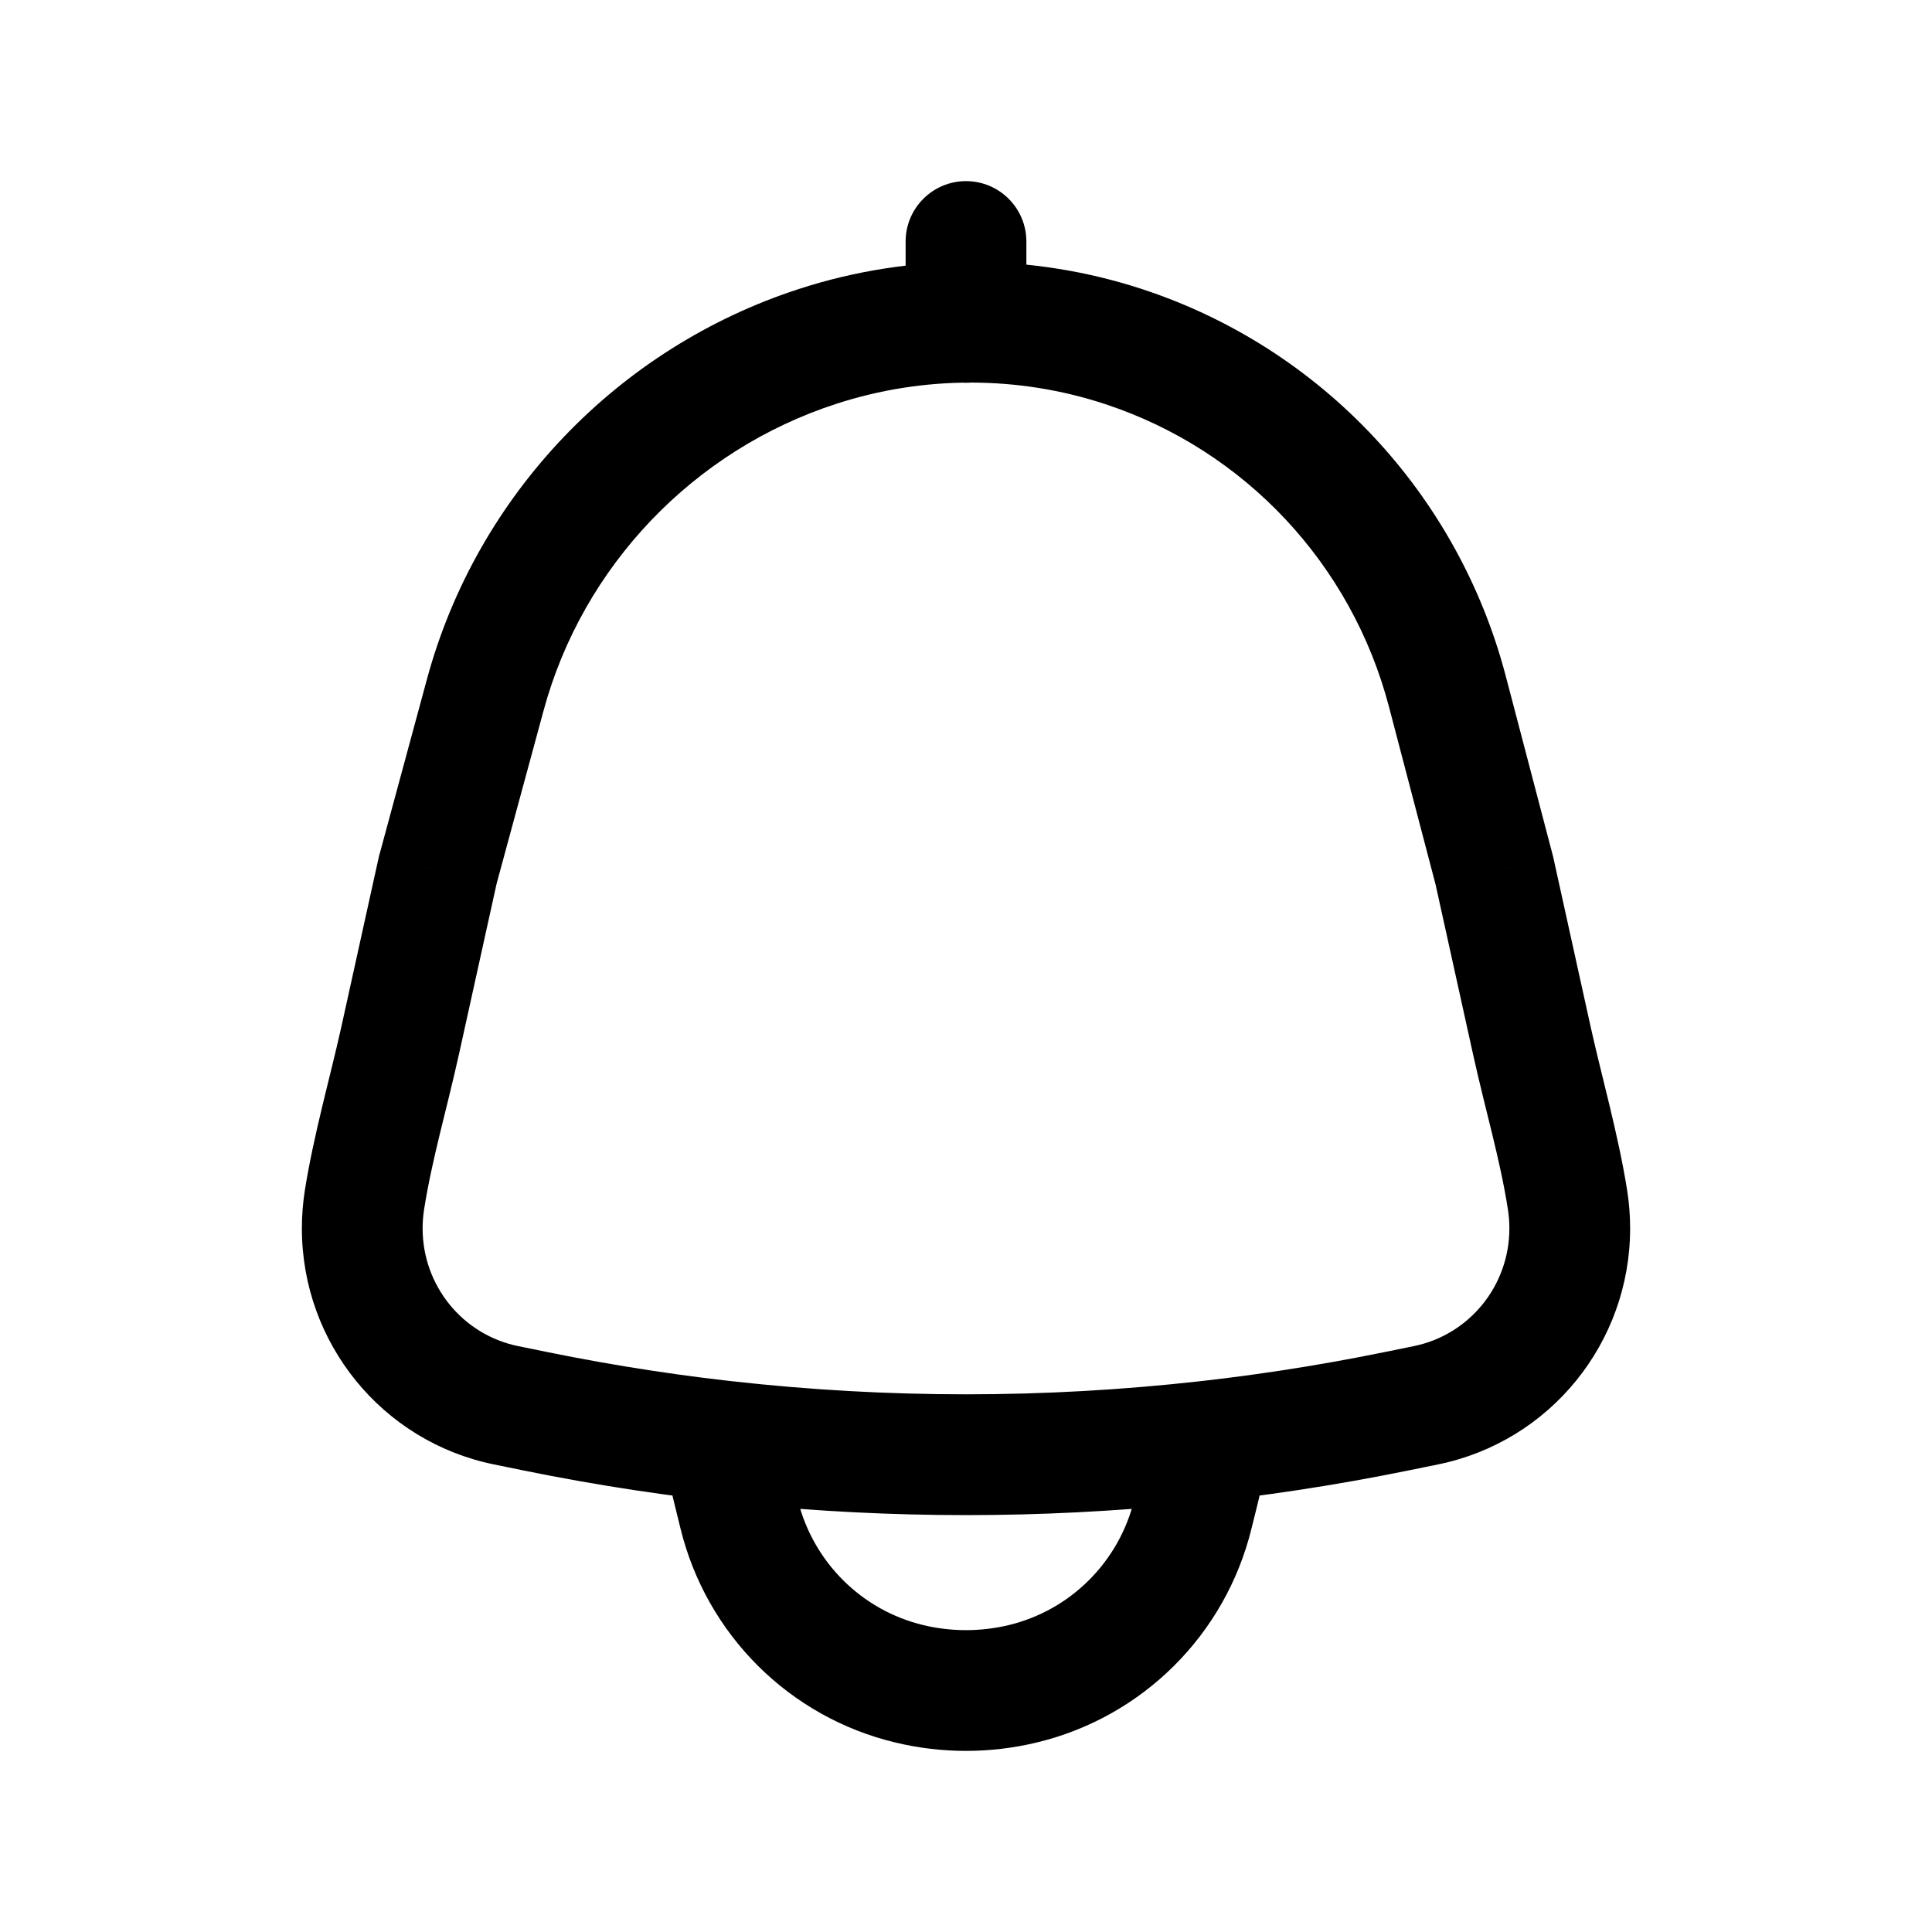
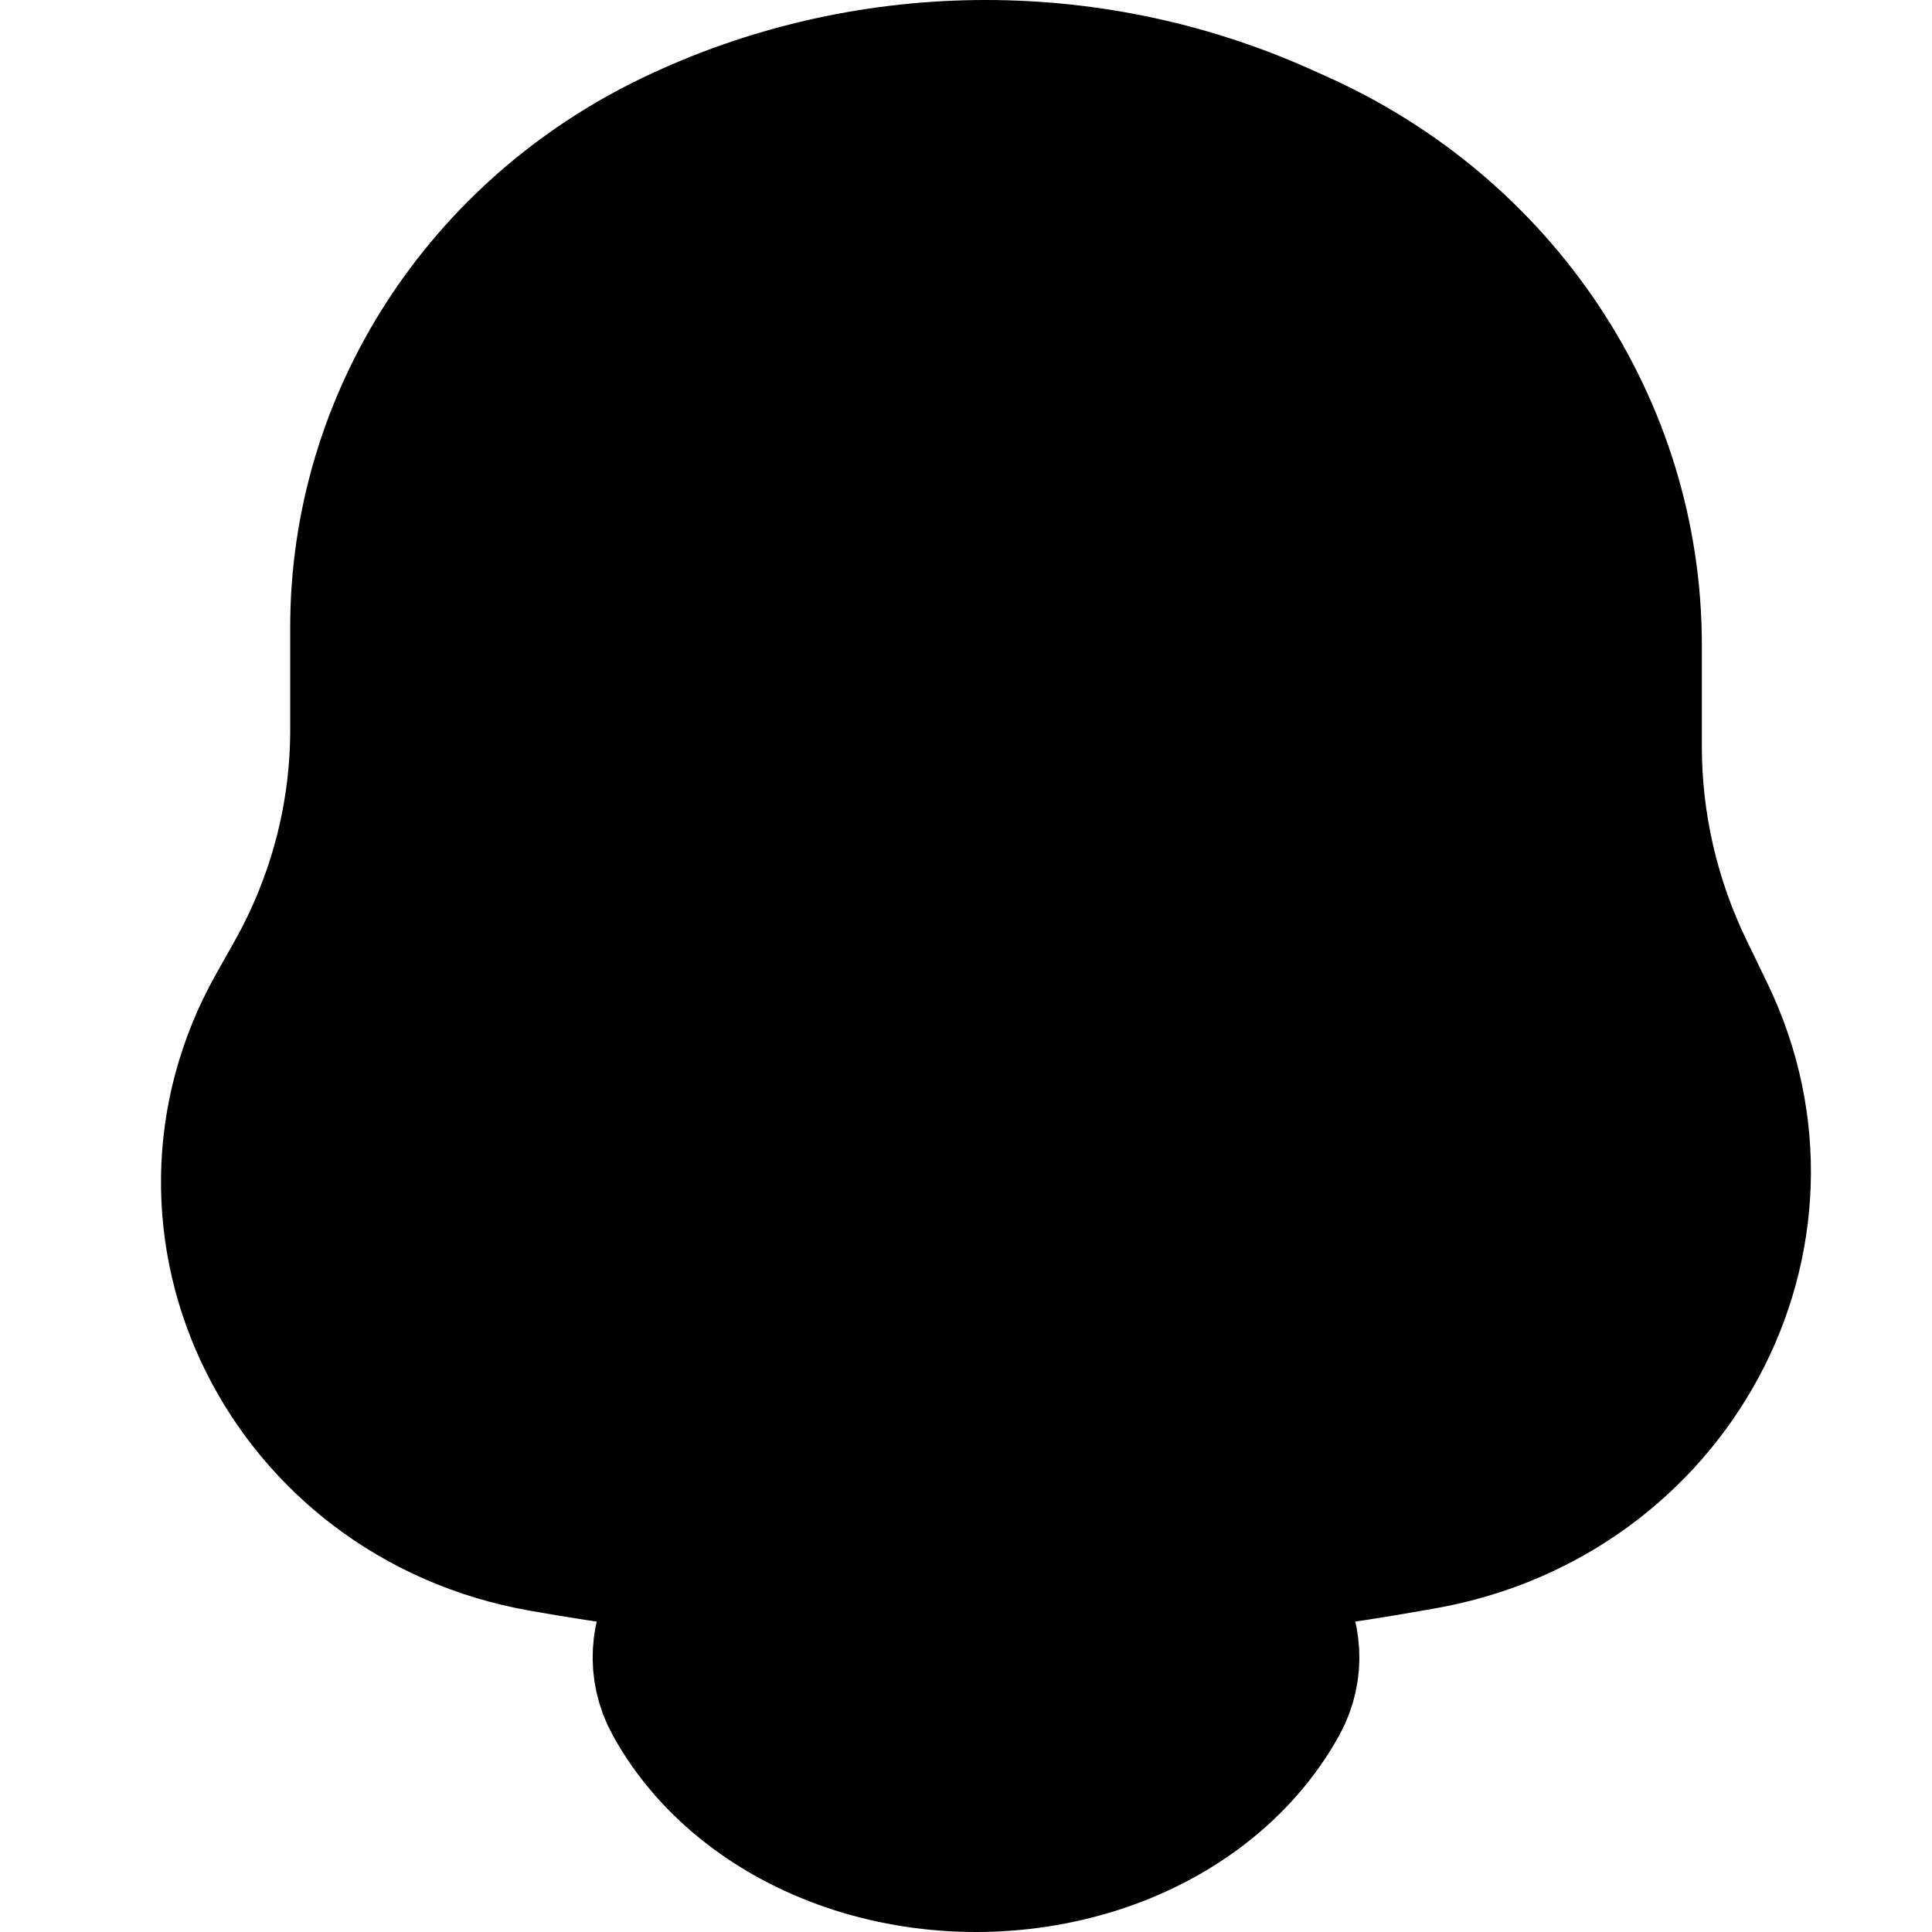
- <svg xmlns="http://www.w3.org/2000/svg" width="800px" height="800px" viewBox="0 0 24 24" fill="none">
-   <g id="SVGRepo_bgCarrier" stroke-width="0" />
-   <g id="SVGRepo_tracerCarrier" stroke-linecap="round" stroke-linejoin="round" />
+ <svg xmlns="http://www.w3.org/2000/svg" viewBox="0 0 24.00 24.00" fill="none">
+   <g id="SVGRepo_bgCarrier" stroke-width="1.5" />
+   <g id="SVGRepo_tracerCarrier" stroke-linecap="round" stroke-linejoin="round" stroke="currentColor" stroke-width="2.496">
+     <g id="style=fill">
+       <g id="notification-bell">
+         <path id="vector (Stroke)" fill-rule="evenodd" clip-rule="evenodd" d="M14.802 19.832C15.418 19.77 15.835 20.424 15.544 20.954C15.338 21.327 15.049 21.653 14.703 21.92C14.35 22.192 13.94 22.401 13.5 22.541C13.06 22.681 12.593 22.752 12.124 22.752C11.655 22.752 11.188 22.681 10.748 22.541C10.309 22.401 9.899 22.192 9.546 21.92C9.199 21.653 8.91 21.327 8.705 20.954C8.414 20.424 8.83 19.77 9.446 19.832C9.639 19.851 11.143 19.998 12.124 19.998C13.105 19.998 14.61 19.851 14.802 19.832Z" fill="currentColor" />
+         <path id="vector (Stroke)_2" fill-rule="evenodd" clip-rule="evenodd" d="M8.529 2.088C10.793 1.004 13.447 0.968 15.742 1.987L15.947 2.079C18.353 3.147 19.893 5.462 19.893 8.01L19.893 9.273C19.893 10.289 20.124 11.292 20.568 12.213L20.834 12.763C22.052 15.29 20.465 18.244 17.616 18.75L17.455 18.778C13.93 19.405 10.315 19.405 6.79 18.778C3.903 18.265 2.375 15.194 3.772 12.711L3.999 12.308C4.56 11.312 4.853 10.198 4.853 9.066L4.853 7.792C4.853 5.374 6.277 3.165 8.529 2.088Z" fill="currentColor" />
+       </g>
+     </g>
+   </g>
  <g id="SVGRepo_iconCarrier">
-     <path d="M9.009 17.903L9.093 17.158L8.196 17.057L8.261 17.958L9.009 17.903ZM14.991 17.903L15.739 17.958L15.804 17.057L14.907 17.158L14.991 17.903ZM14.9 18.477L15.629 18.656L14.9 18.477ZM14.818 18.811L14.09 18.631L14.818 18.811ZM12.704 20.917L12.878 21.646H12.878L12.704 20.917ZM11.296 20.917L11.122 21.646H11.122L11.296 20.917ZM9.182 18.811L8.454 18.99L9.182 18.811ZM9.1 18.477L9.828 18.298H9.828L9.1 18.477ZM6.028 8.633L6.752 8.829L6.028 8.633ZM10.158 4.302L10.39 5.016L10.158 4.302ZM5.438 10.811L4.714 10.615L4.709 10.632L4.705 10.649L5.438 10.811ZM4.97 12.928L5.703 13.089V13.089L4.97 12.928ZM6.288 17.457L6.437 16.722L6.288 17.457ZM6.655 17.532L6.805 16.797H6.805L6.655 17.532ZM17.345 17.532L17.195 16.797H17.195L17.345 17.532ZM17.712 17.457L17.862 18.192L17.712 17.457ZM19.03 12.928L18.297 13.089V13.089L19.03 12.928ZM18.562 10.811L19.295 10.649L19.292 10.635L19.288 10.621L18.562 10.811ZM17.979 8.588L17.254 8.779L17.979 8.588ZM13.967 4.308L14.202 3.596V3.596L13.967 4.308ZM19.473 14.909L18.732 15.025L19.473 14.909ZM4.527 14.909L3.786 14.793L4.527 14.909ZM12.75 3C12.75 2.586 12.414 2.25 12 2.25C11.586 2.25 11.25 2.586 11.25 3H12.75ZM11.25 4.005C11.25 4.419 11.586 4.755 12 4.755C12.414 4.755 12.75 4.419 12.75 4.005H11.25ZM8.925 18.649C10.969 18.878 13.031 18.878 15.075 18.649L14.907 17.158C12.975 17.375 11.025 17.375 9.093 17.158L8.925 18.649ZM15.629 18.656C15.685 18.427 15.722 18.193 15.739 17.958L14.243 17.849C14.232 18 14.208 18.151 14.172 18.298L15.629 18.656ZM15.546 18.99L15.629 18.656L14.172 18.298L14.09 18.631L15.546 18.99ZM12.878 21.646C14.194 21.331 15.223 20.305 15.546 18.99L14.09 18.631C13.9 19.405 13.296 20.004 12.529 20.188L12.878 21.646ZM11.122 21.646C11.699 21.785 12.301 21.785 12.878 21.646L12.529 20.188C12.181 20.271 11.819 20.271 11.471 20.188L11.122 21.646ZM8.454 18.99C8.777 20.305 9.805 21.331 11.122 21.646L11.471 20.188C10.704 20.004 10.1 19.405 9.91 18.631L8.454 18.99ZM8.372 18.656L8.454 18.99L9.91 18.631L9.828 18.298L8.372 18.656ZM8.261 17.958C8.278 18.193 8.315 18.427 8.372 18.656L9.828 18.298C9.792 18.151 9.768 18 9.757 17.849L8.261 17.958ZM6.752 8.829C7.239 7.029 8.621 5.589 10.39 5.016L9.927 3.589C7.68 4.317 5.925 6.144 5.304 8.436L6.752 8.829ZM6.161 11.007L6.752 8.829L5.304 8.436L4.714 10.615L6.161 11.007ZM5.703 13.089L6.17 10.973L4.705 10.649L4.238 12.766L5.703 13.089ZM5.25 15.26C5.25 15.18 5.256 15.101 5.268 15.025L3.786 14.793C3.762 14.946 3.75 15.102 3.75 15.26H5.25ZM6.437 16.722C5.749 16.582 5.25 15.973 5.25 15.26H3.75C3.75 16.681 4.746 17.909 6.138 18.192L6.437 16.722ZM6.805 16.797L6.437 16.722L6.138 18.192L6.505 18.267L6.805 16.797ZM17.195 16.797C13.767 17.496 10.233 17.496 6.805 16.797L6.505 18.267C10.132 19.006 13.868 19.006 17.494 18.267L17.195 16.797ZM17.563 16.722L17.195 16.797L17.494 18.267L17.862 18.192L17.563 16.722ZM18.75 15.26C18.75 15.973 18.251 16.582 17.563 16.722L17.862 18.192C19.254 17.909 20.25 16.681 20.25 15.26H18.75ZM18.732 15.025C18.744 15.101 18.75 15.18 18.75 15.26H20.25C20.25 15.102 20.238 14.946 20.214 14.793L18.732 15.025ZM17.83 10.973L18.297 13.089L19.762 12.766L19.295 10.649L17.83 10.973ZM17.254 8.779L17.837 11.002L19.288 10.621L18.705 8.398L17.254 8.779ZM13.732 5.021C15.462 5.592 16.789 7.006 17.254 8.779L18.705 8.398C18.111 6.136 16.417 4.328 14.202 3.596L13.732 5.021ZM10.39 5.016C11.474 4.664 12.653 4.664 13.732 5.021L14.202 3.596C12.817 3.139 11.311 3.14 9.927 3.589L10.39 5.016ZM20.214 14.793C20.107 14.109 19.89 13.345 19.762 12.766L18.297 13.089C18.457 13.814 18.633 14.391 18.732 15.025L20.214 14.793ZM4.238 12.766C4.11 13.345 3.893 14.109 3.786 14.793L5.268 15.025C5.368 14.391 5.542 13.814 5.703 13.089L4.238 12.766ZM11.25 3V4.005H12.75V3H11.25Z" fill="currentColor" />
+     <g id="style=fill">
+       <g id="notification-bell">
+         <path id="vector (Stroke)" fill-rule="evenodd" clip-rule="evenodd" d="M14.802 19.832C15.418 19.77 15.835 20.424 15.544 20.954C15.338 21.327 15.049 21.653 14.703 21.92C14.35 22.192 13.94 22.401 13.5 22.541C13.06 22.681 12.593 22.752 12.124 22.752C11.655 22.752 11.188 22.681 10.748 22.541C10.309 22.401 9.899 22.192 9.546 21.92C9.199 21.653 8.91 21.327 8.705 20.954C8.414 20.424 8.83 19.77 9.446 19.832C9.639 19.851 11.143 19.998 12.124 19.998C13.105 19.998 14.61 19.851 14.802 19.832Z" fill="currentColor" />
+         <path id="vector (Stroke)_2" fill-rule="evenodd" clip-rule="evenodd" d="M8.529 2.088C10.793 1.004 13.447 0.968 15.742 1.987L15.947 2.079C18.353 3.147 19.893 5.462 19.893 8.01L19.893 9.273C19.893 10.289 20.124 11.292 20.568 12.213L20.834 12.763C22.052 15.29 20.465 18.244 17.616 18.75L17.455 18.778C13.93 19.405 10.315 19.405 6.79 18.778C3.903 18.265 2.375 15.194 3.772 12.711L3.999 12.308C4.56 11.312 4.853 10.198 4.853 9.066L4.853 7.792C4.853 5.374 6.277 3.165 8.529 2.088Z" fill="currentColor" />
+       </g>
+     </g>
  </g>
</svg>
